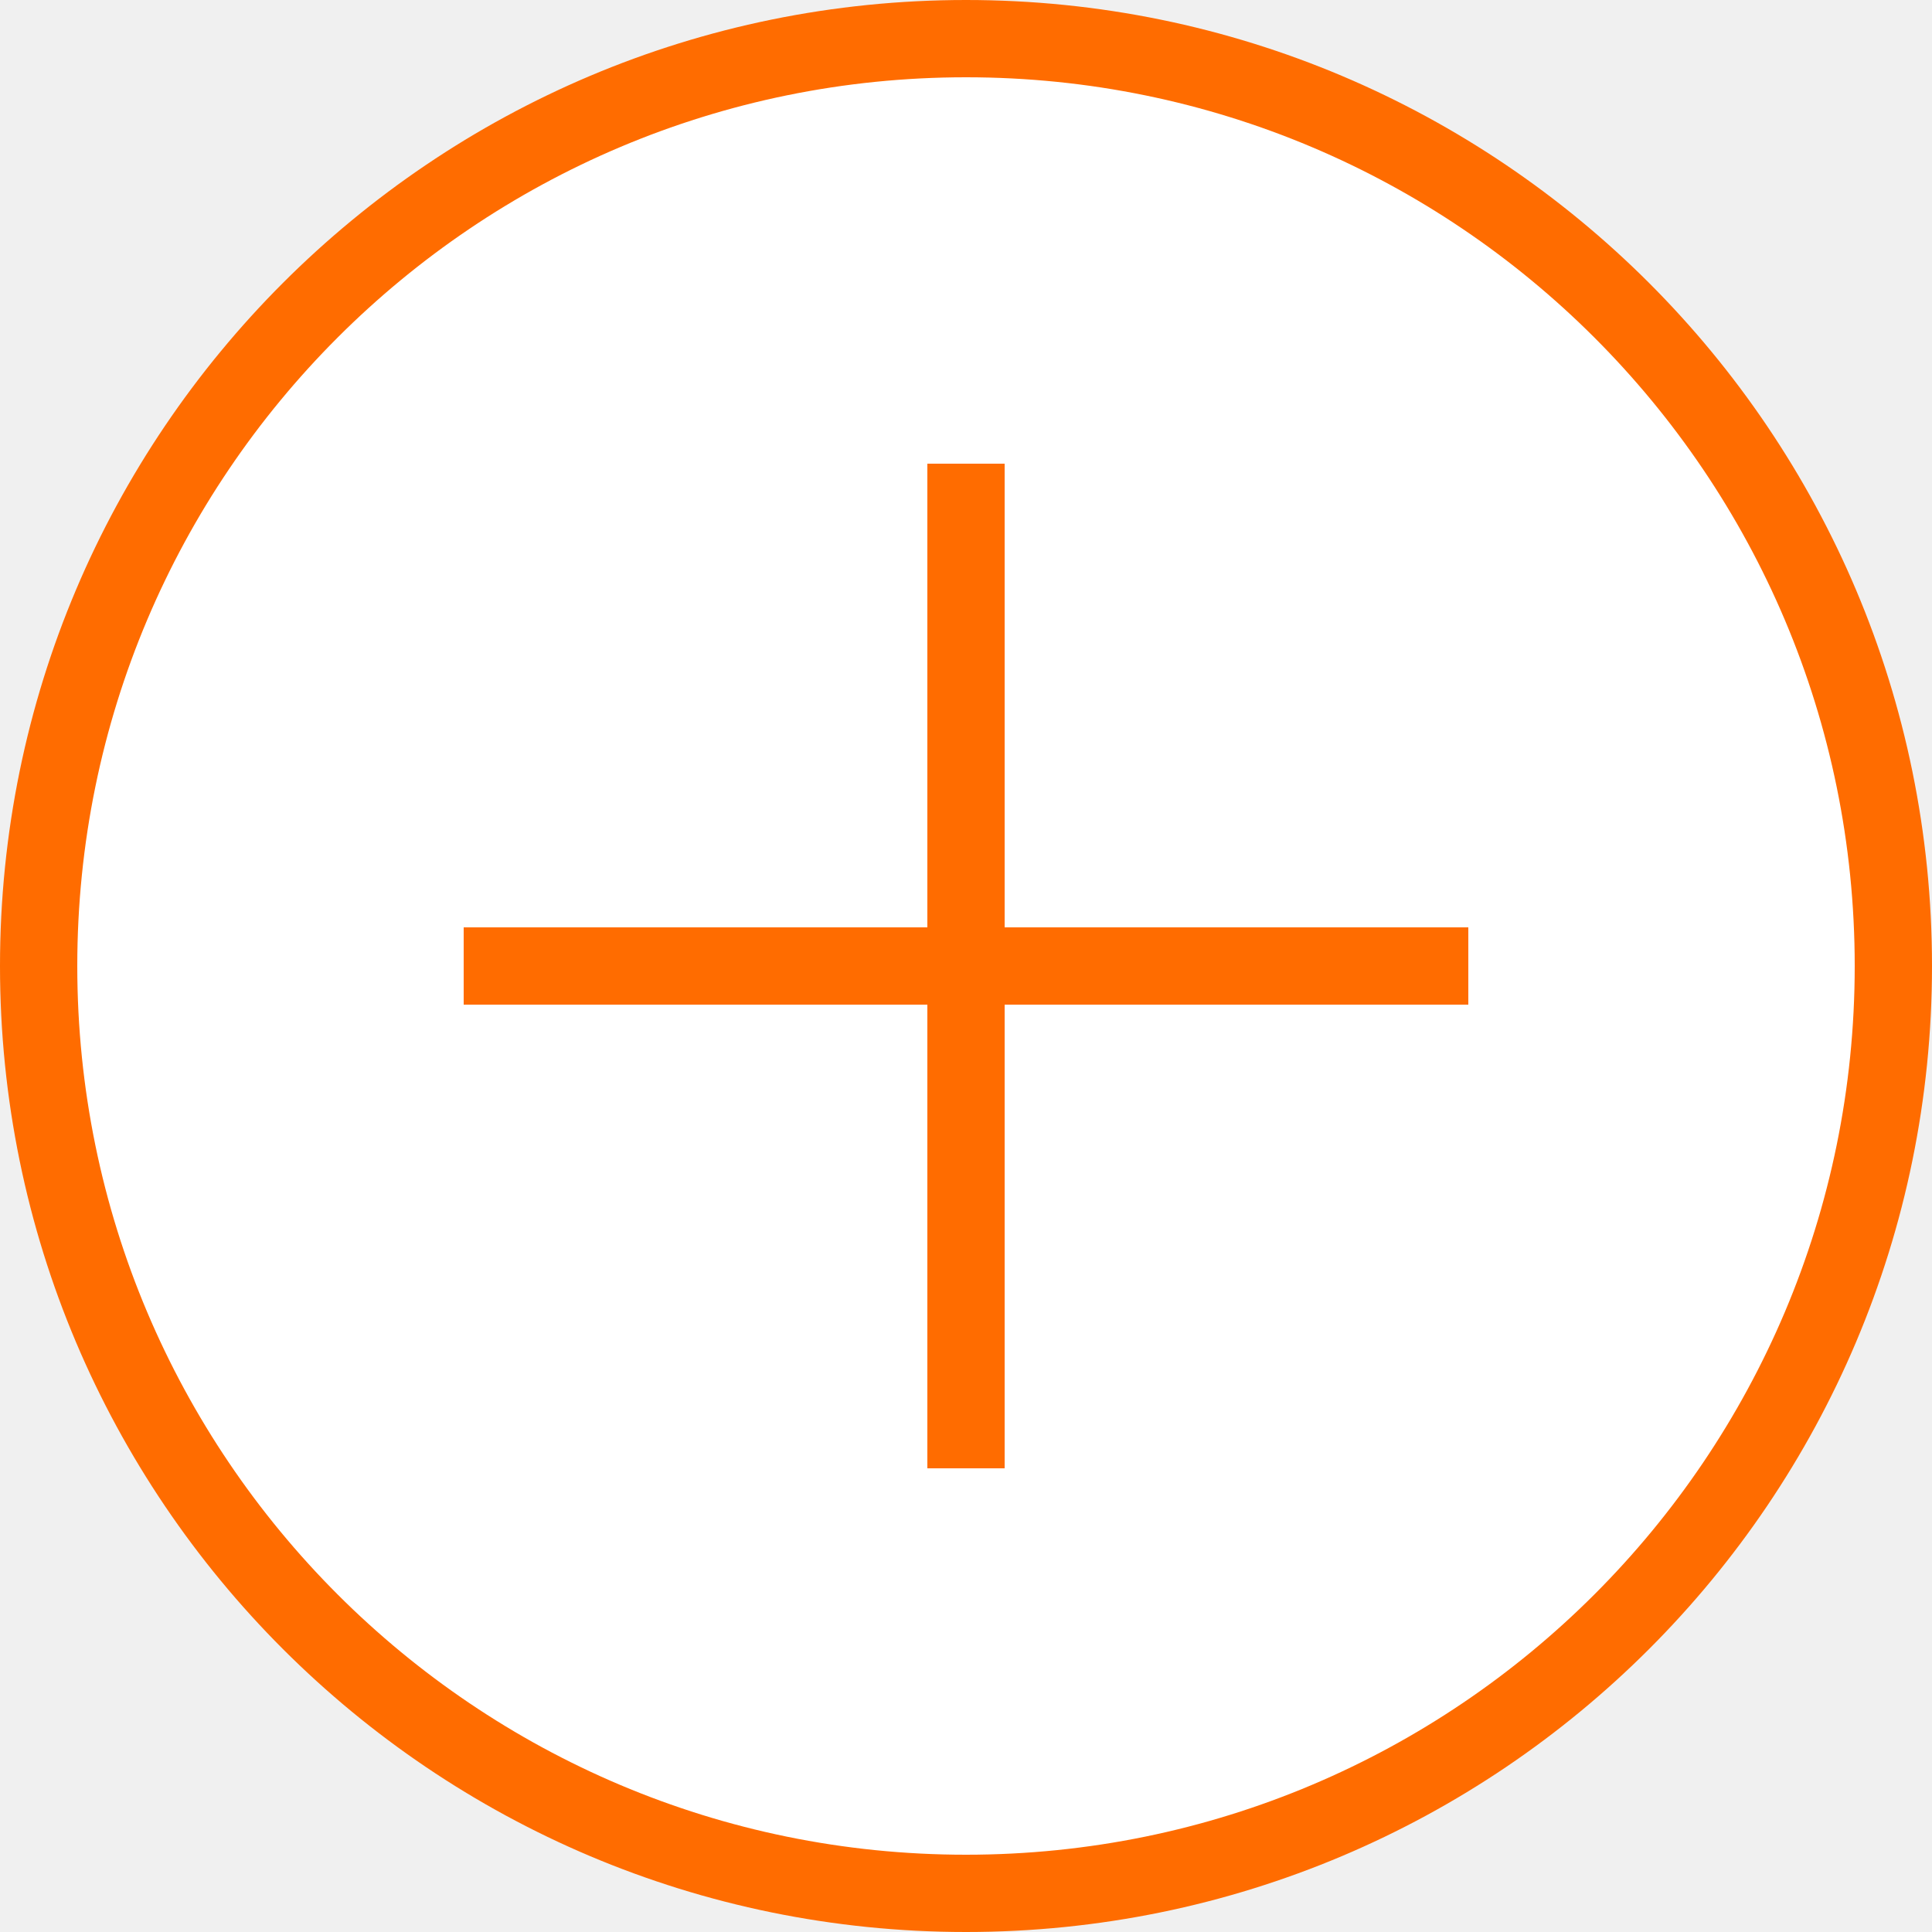
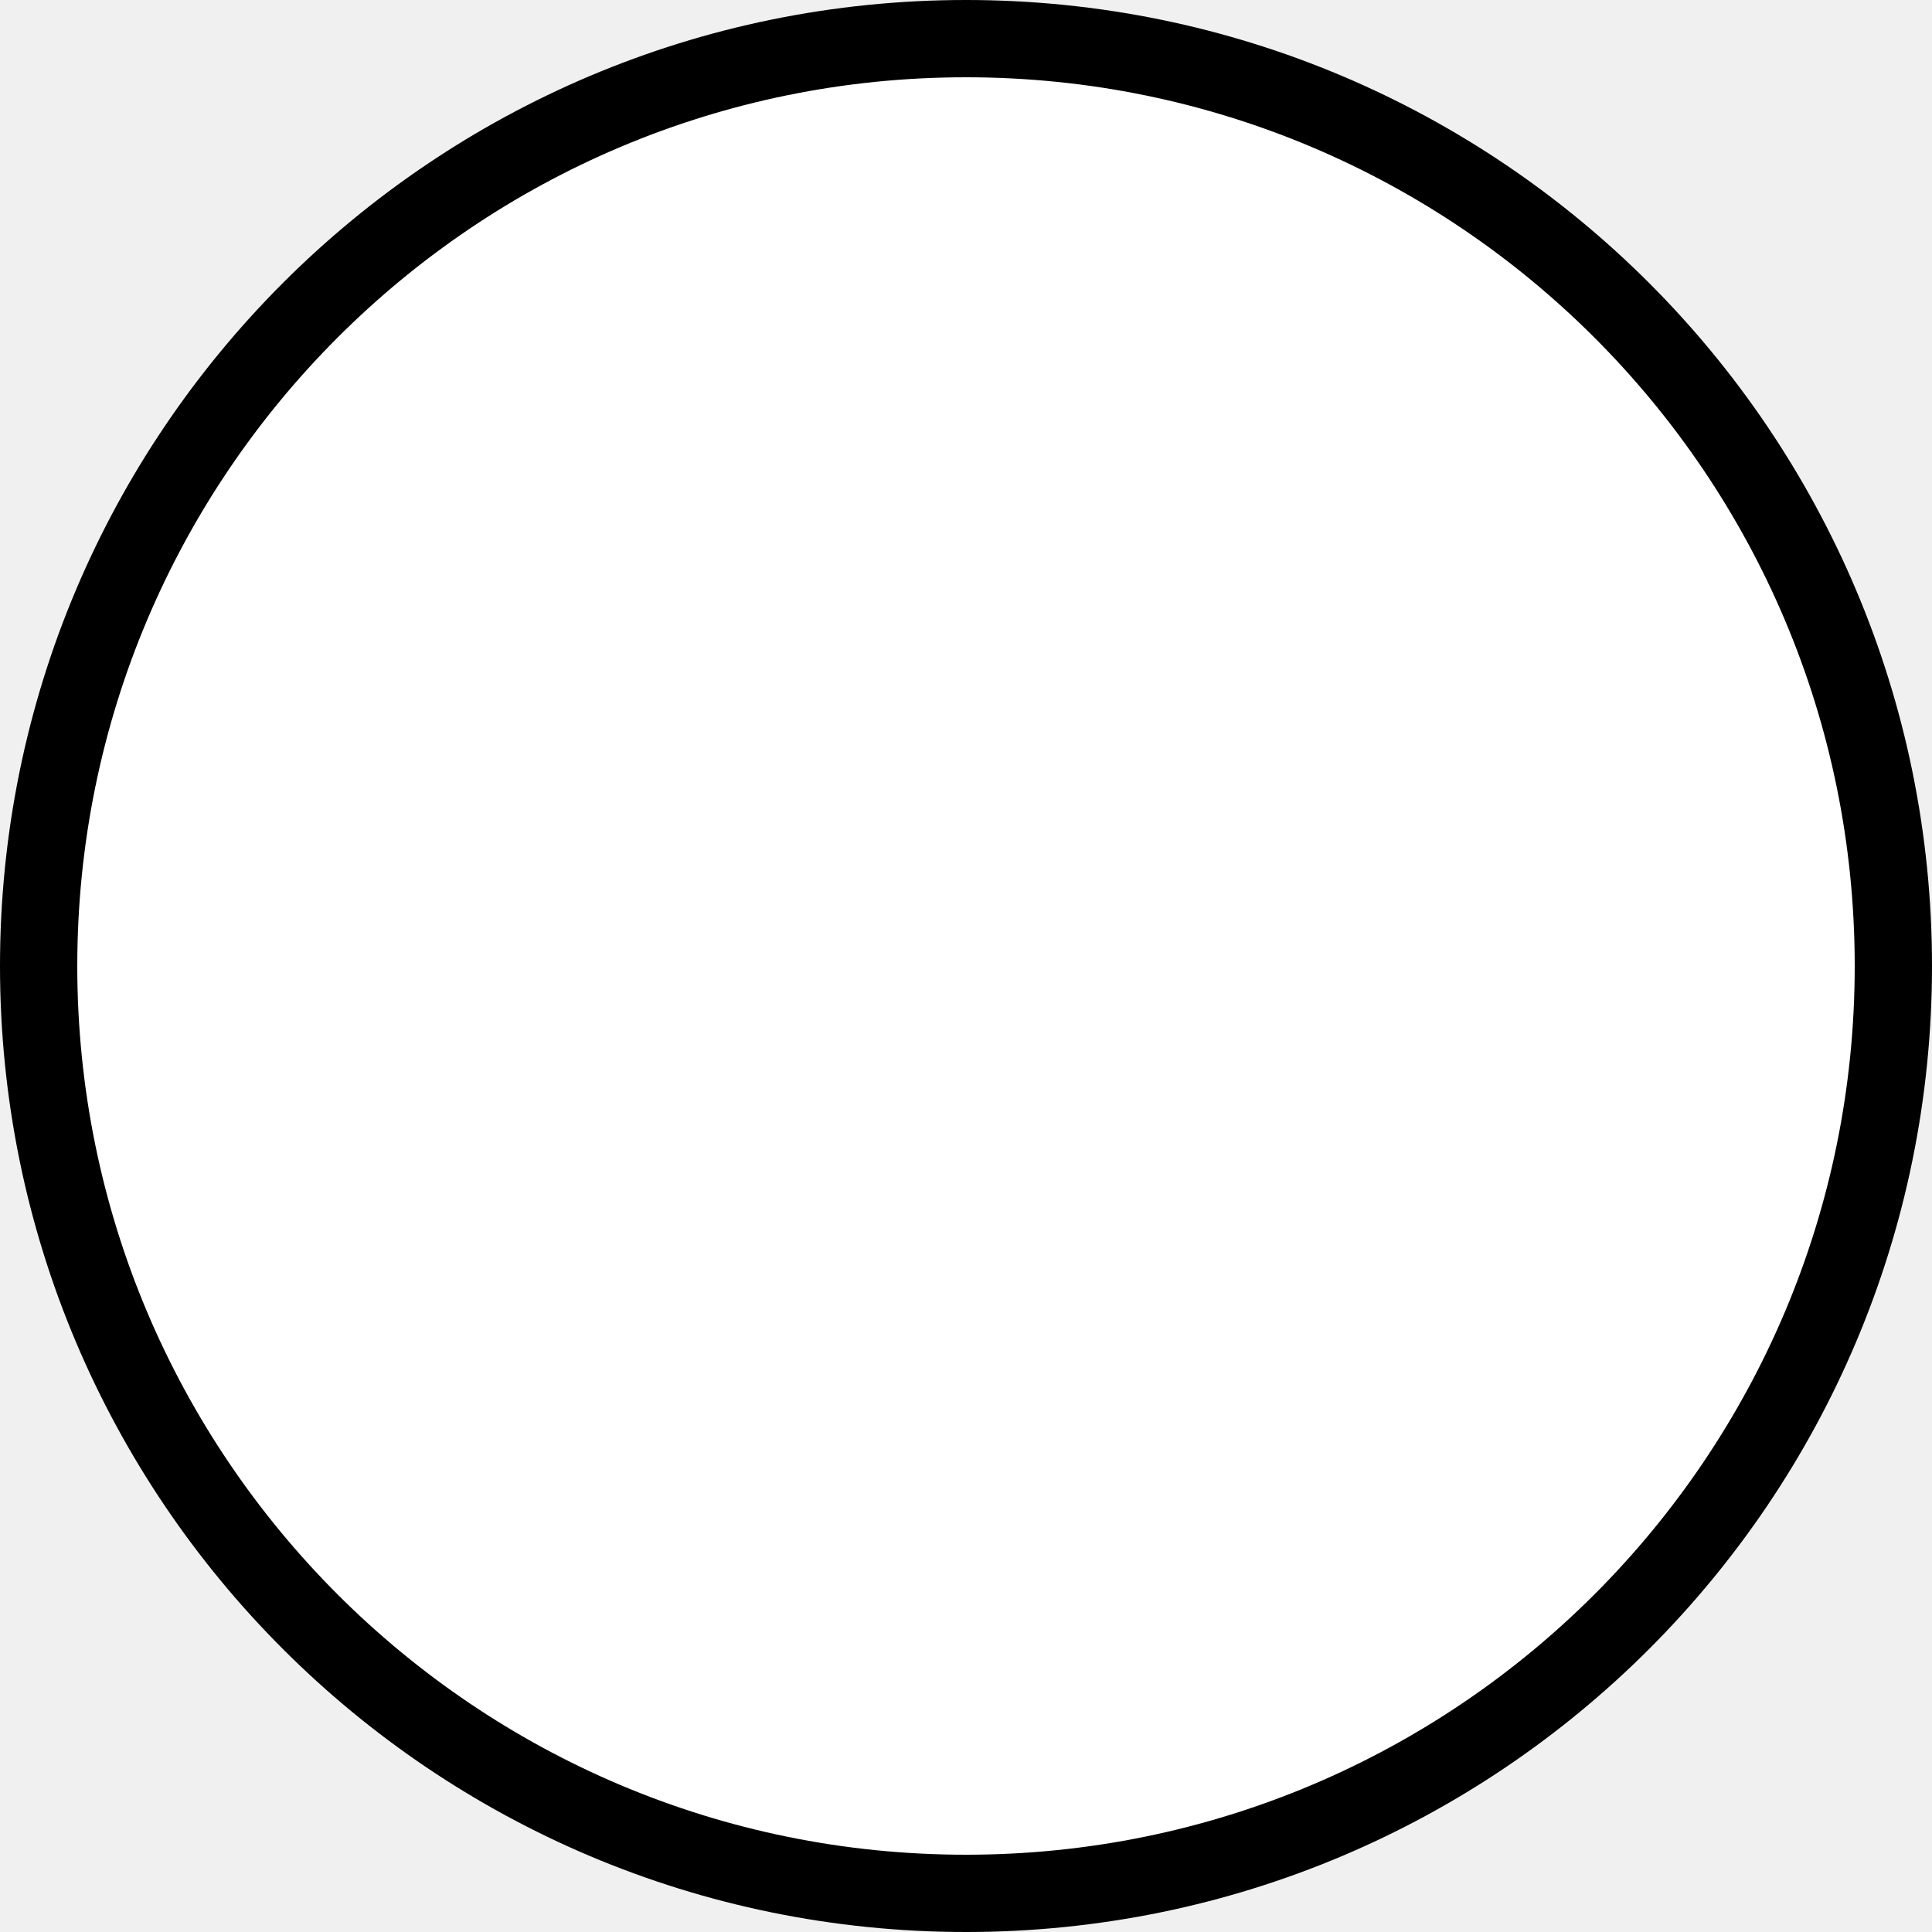
<svg xmlns="http://www.w3.org/2000/svg" width="25" height="25" viewBox="0 0 25 25" fill="none">
-   <circle cx="12.5" cy="12.5" r="12" fill="white" stroke="#FF6C00" />
-   <path fill-rule="evenodd" clip-rule="evenodd" d="M13 6H12V12H6V13H12V19H13V13H19V12H13V6Z" fill="#FF6C00" />
+   <circle cx="12.5" cy="12.5" r="12" fill="white" stroke="#000" />
+   <path fill-rule="evenodd" clip-rule="evenodd" d="M13 6H12V12H6V13H12V19H13V13H19V12H13V6Z" />
</svg>
